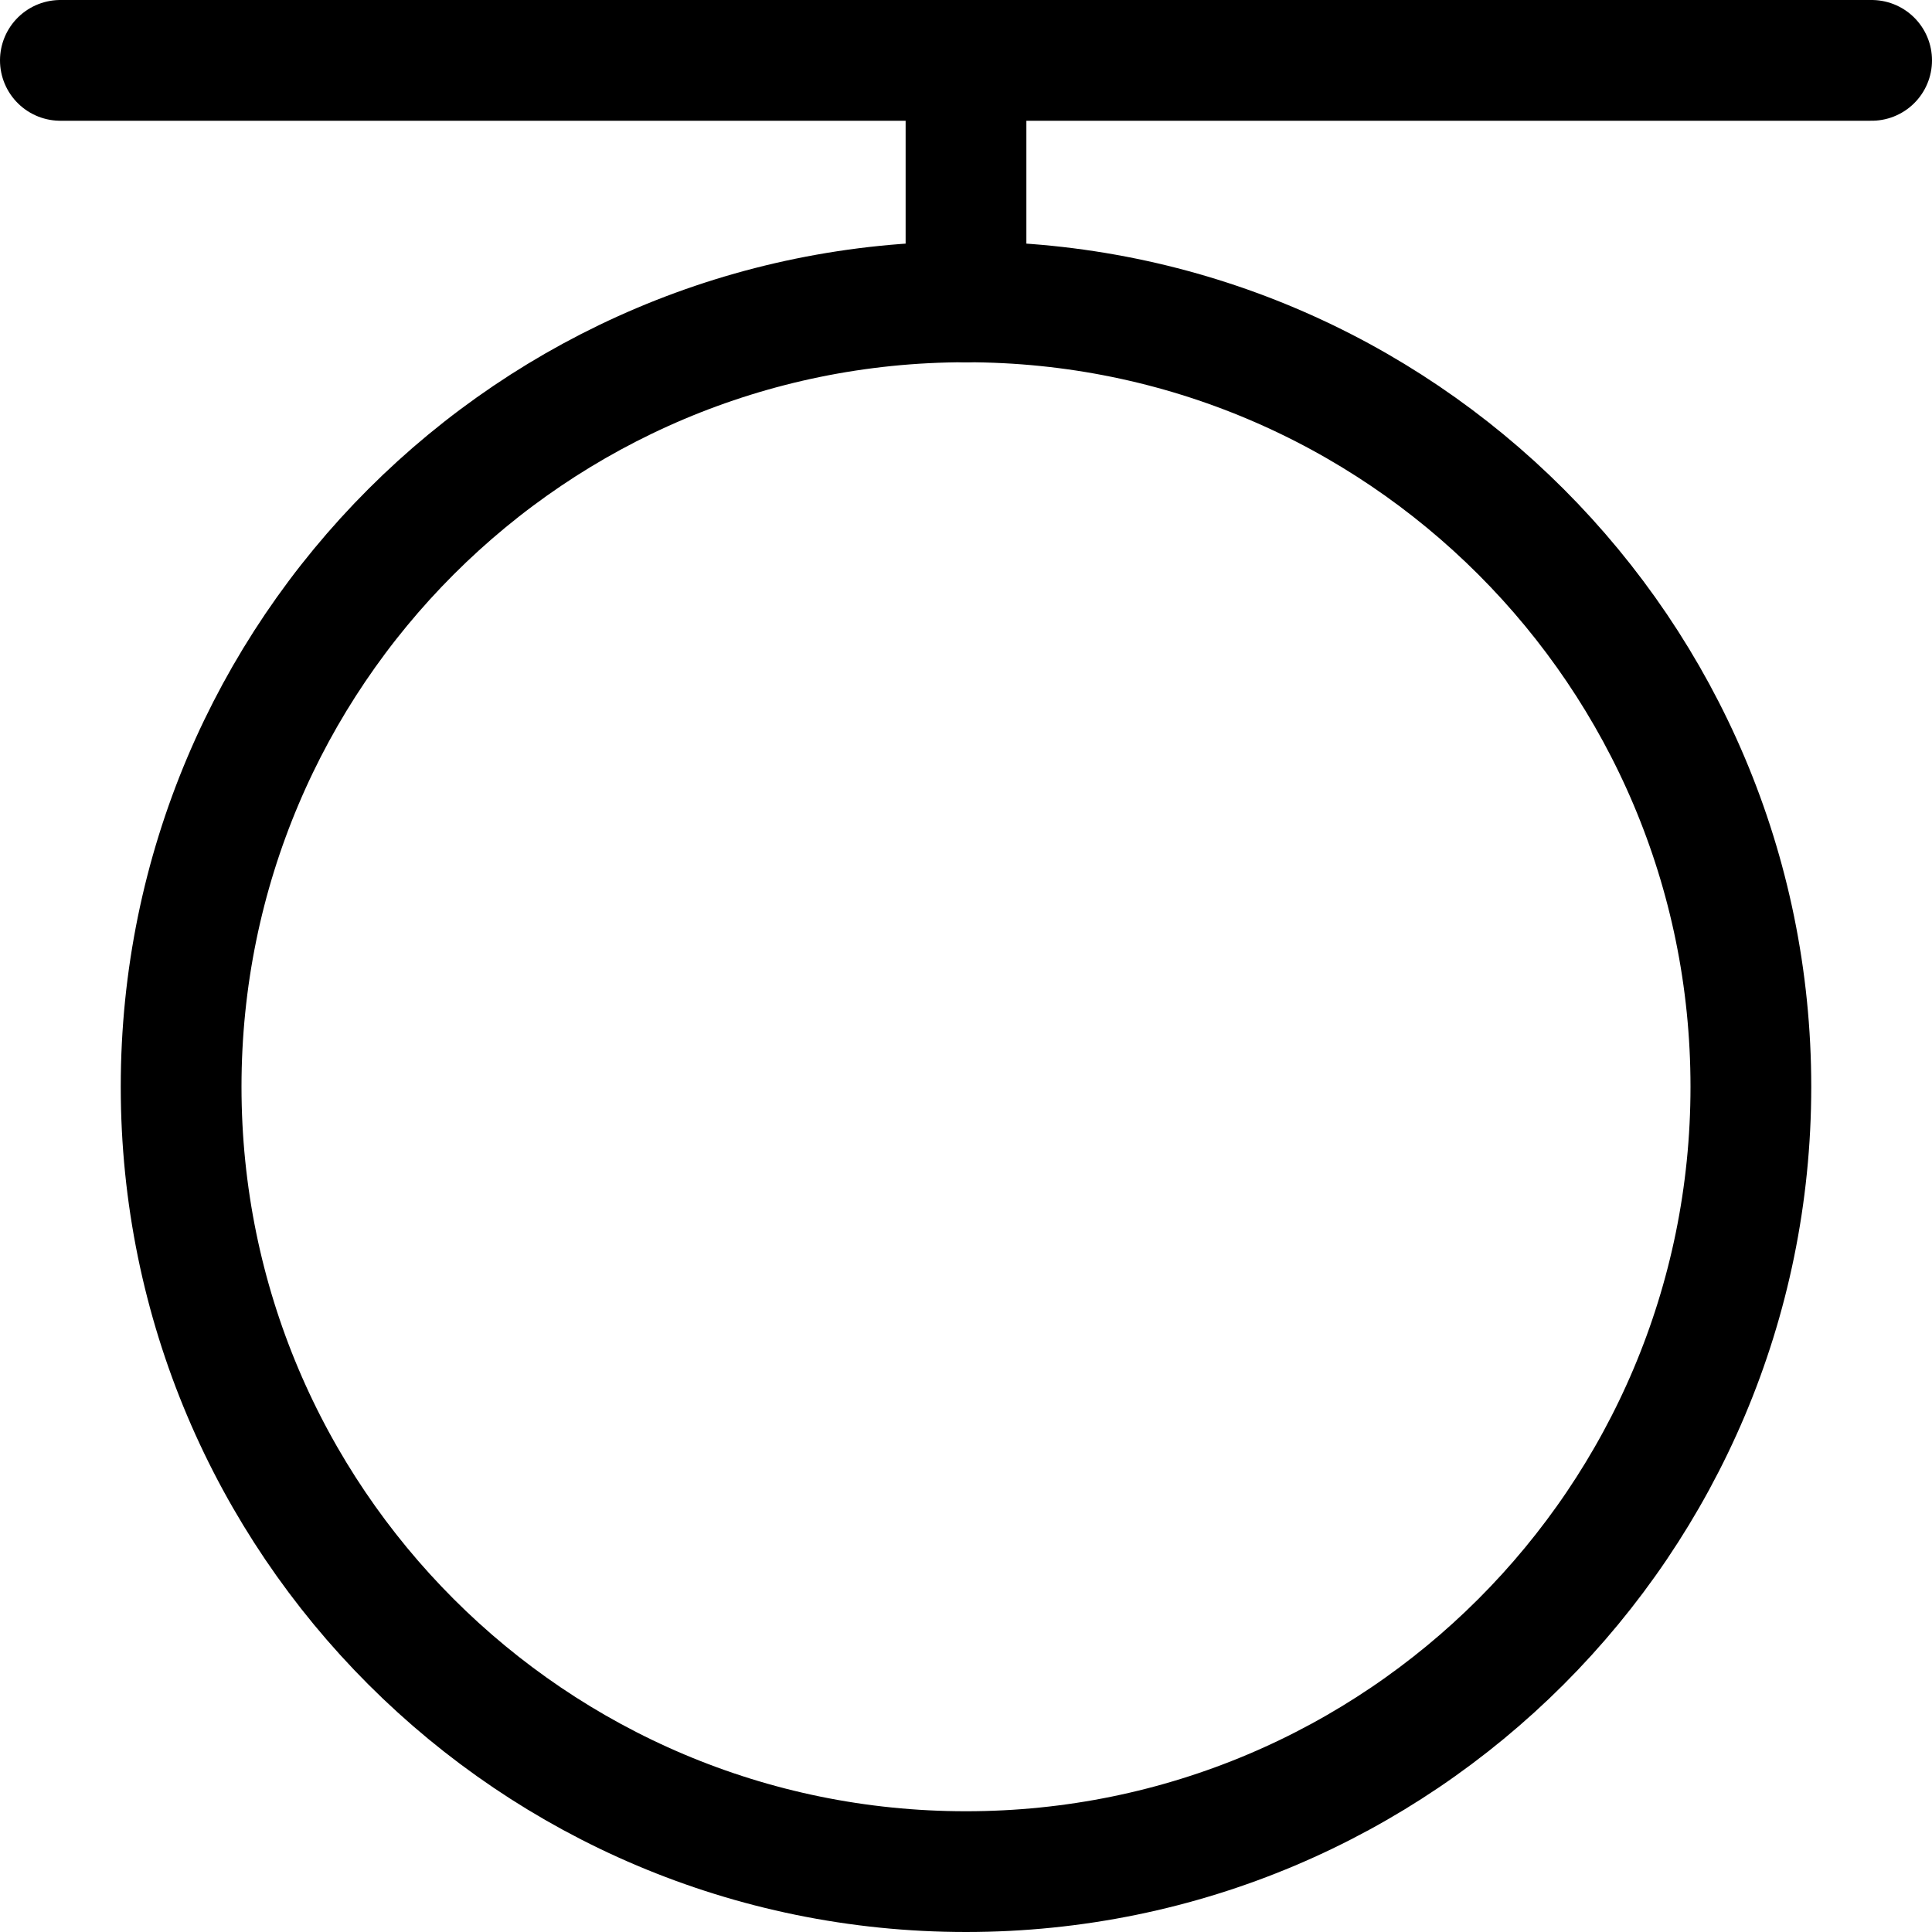
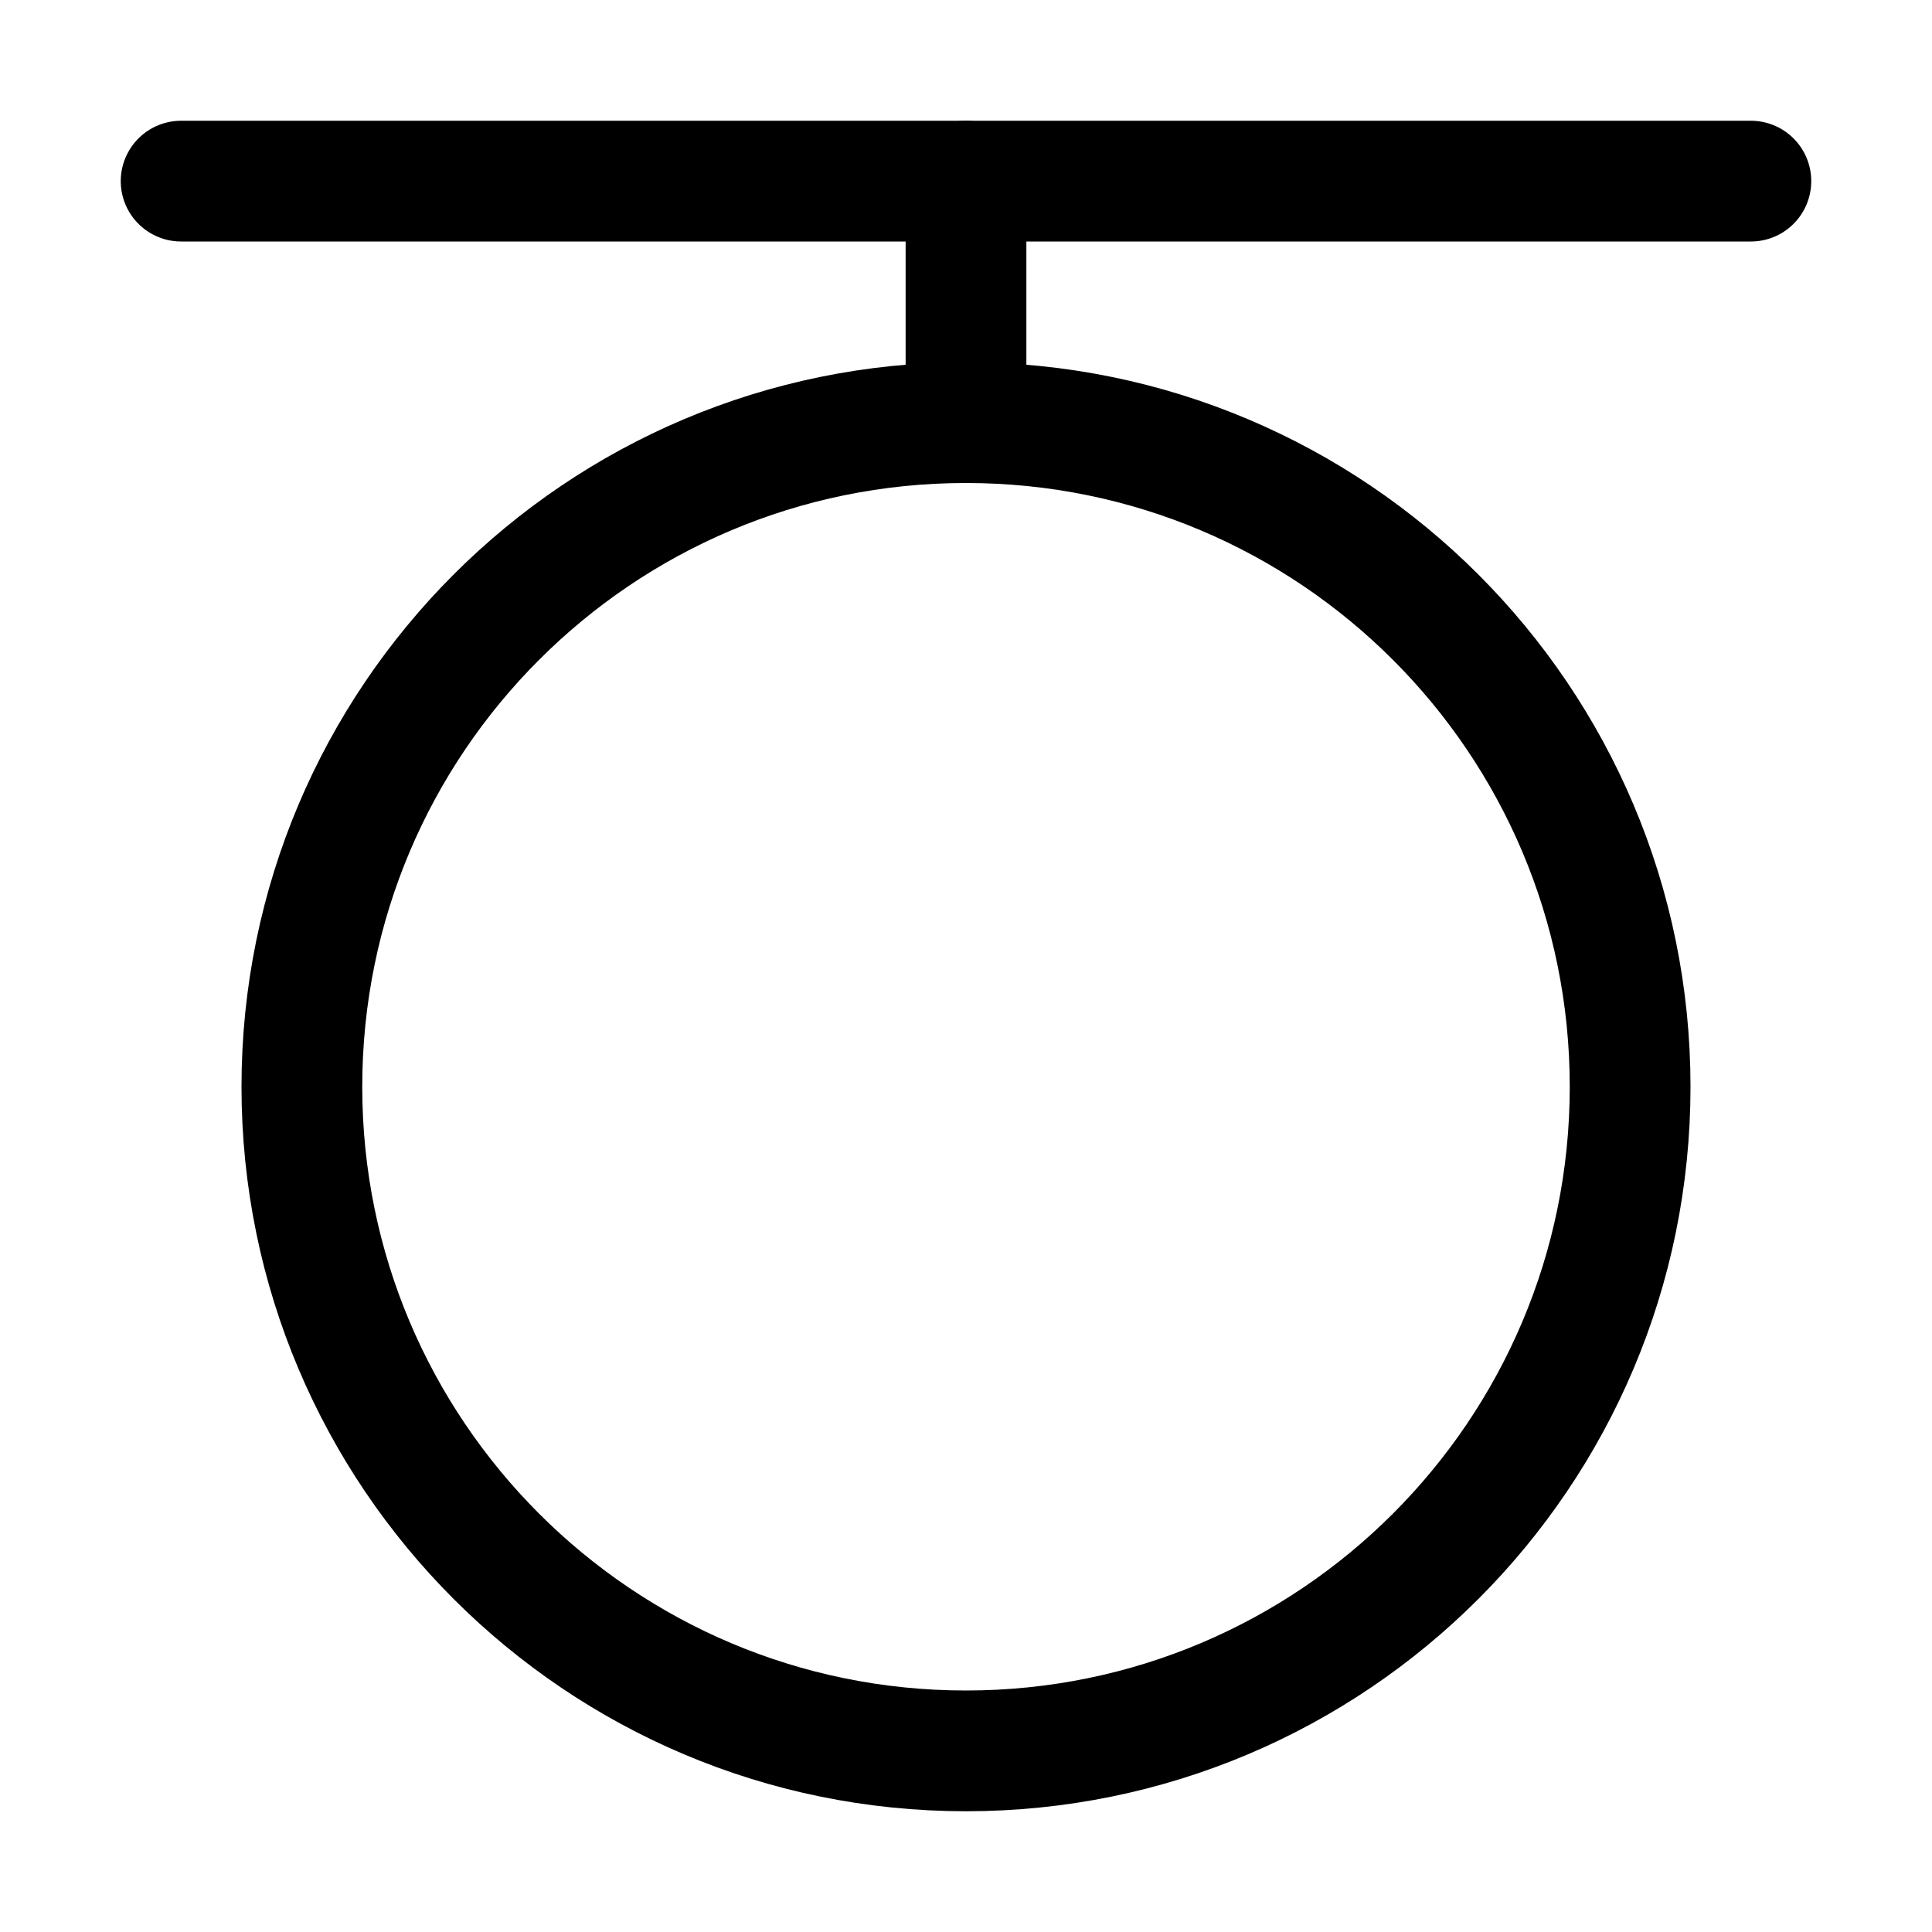
<svg xmlns="http://www.w3.org/2000/svg" width="64" height="64" viewBox="0 0 64 64" fill="none" stroke="currentColor" stroke-width="4" stroke-linecap="round" stroke-linejoin="round">
-   <path id="mount" d="M2 2L62 2" />
-   <path id="hanger" d="M32 2L32 10" />
-   <path id="ring" d="M6 36A26 26 0 0 1 58 36A26 26 0 0 1 6 36Z" />
+   <path id="mount" d="M6 6L58 6" />
+   <path id="hanger" d="M32 6L32 14" />
+   <path id="ring" d="M10 36A22 22 0 0 1 54 36A22 22 0 0 1 10 36Z" />
</svg>
